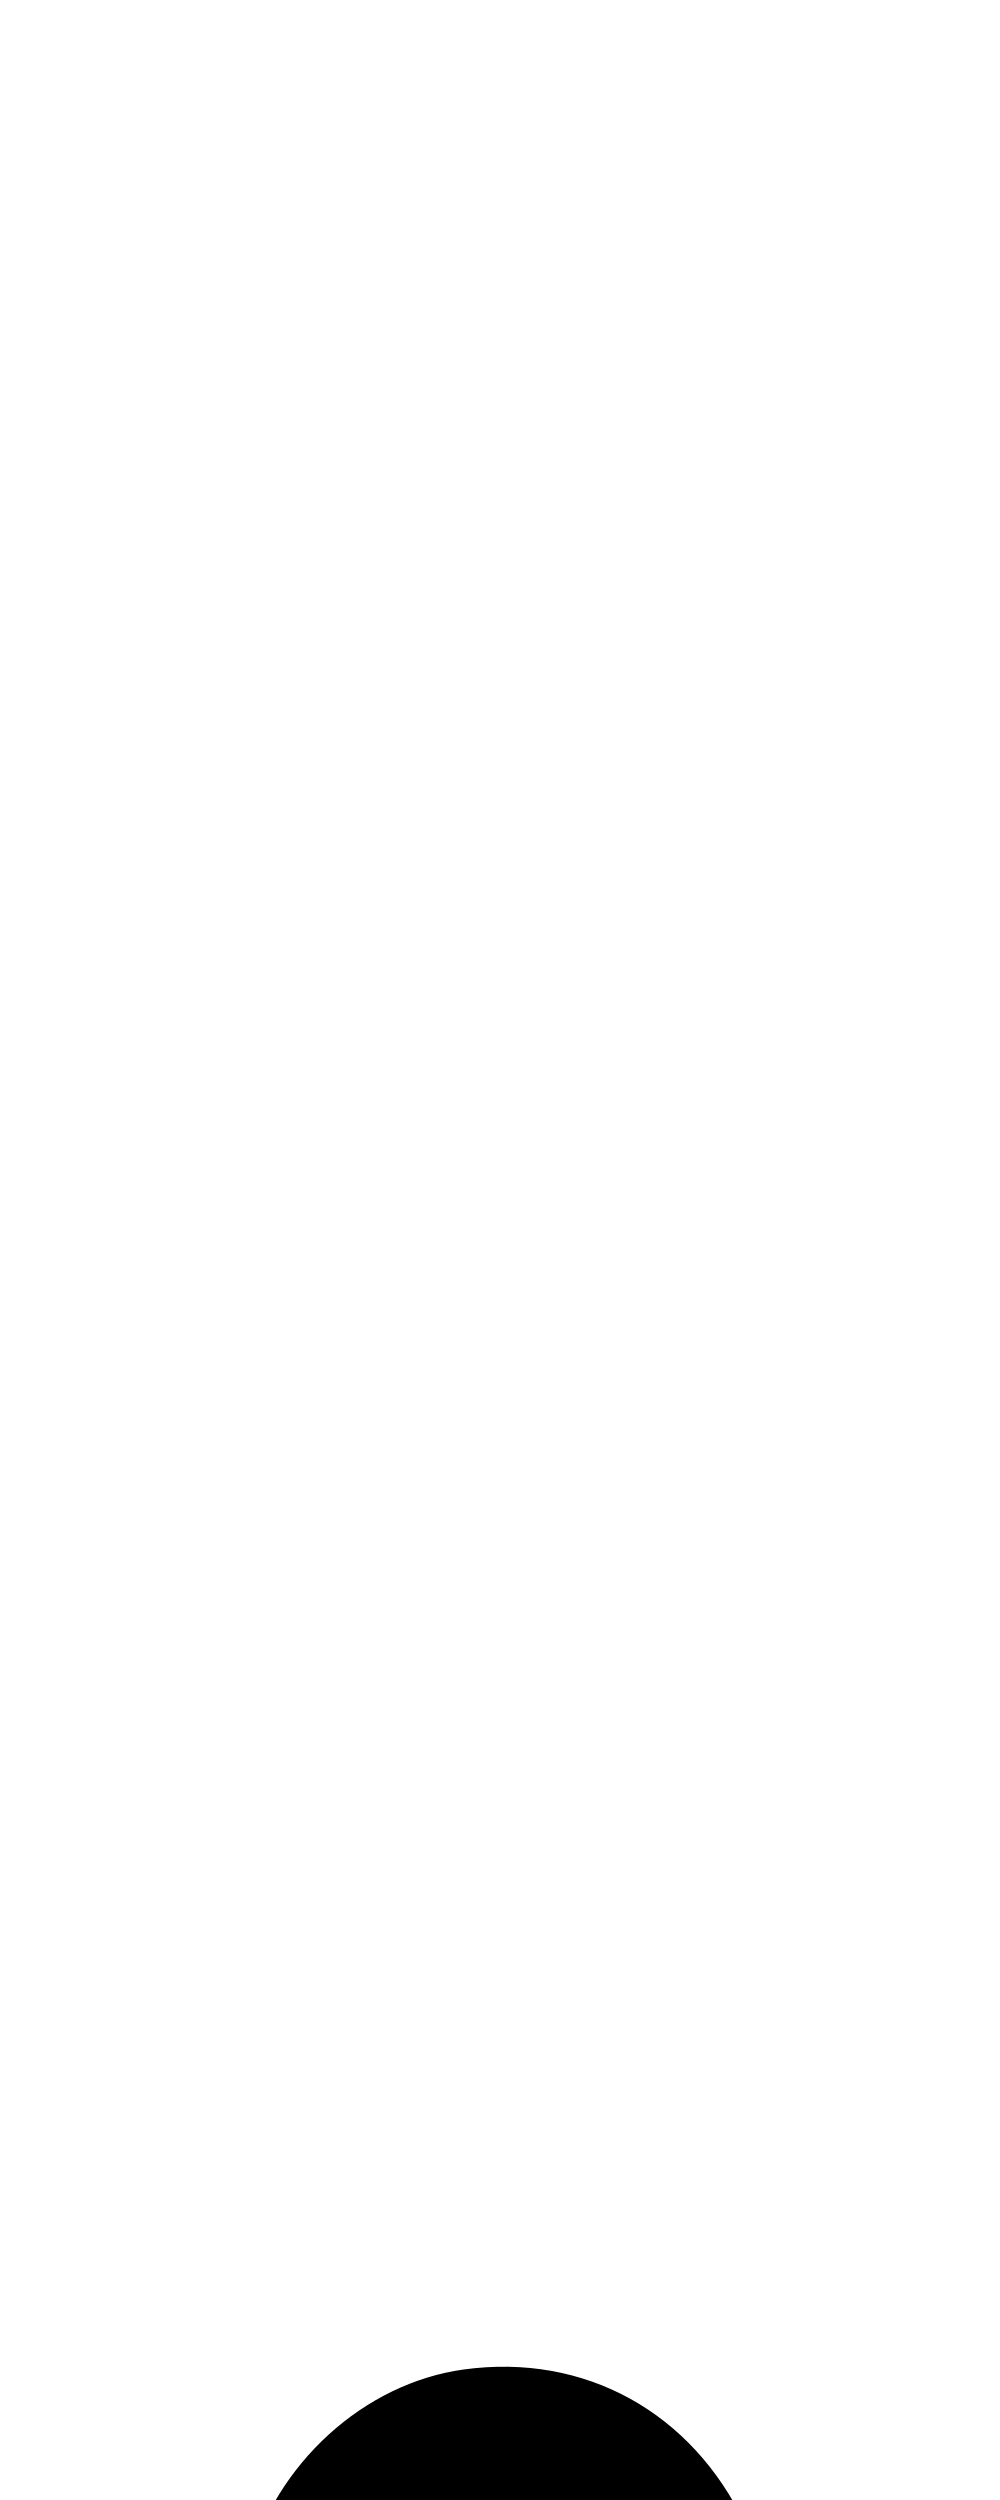
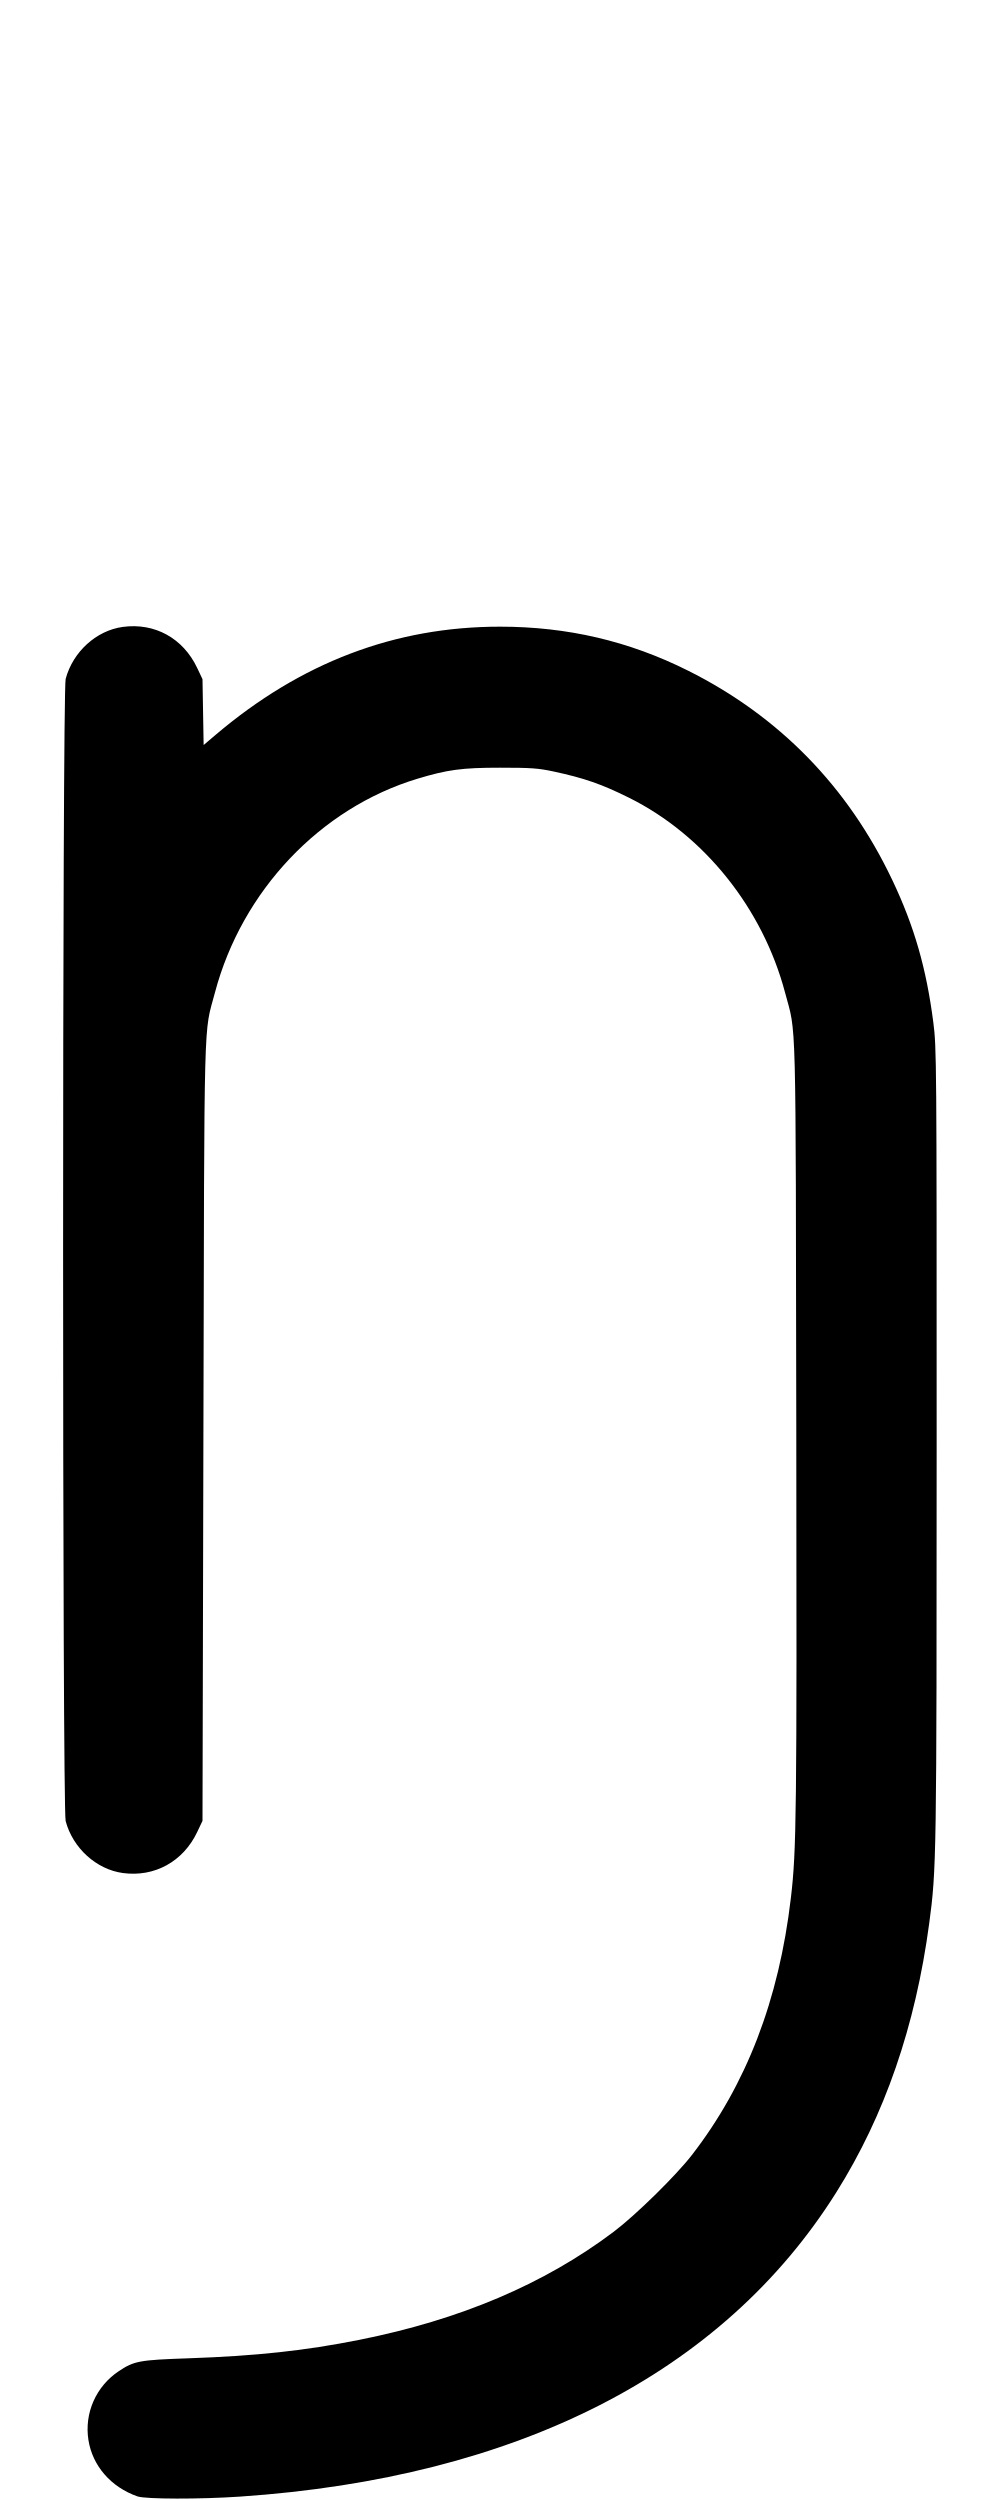
- <svg xmlns="http://www.w3.org/2000/svg" width="400" height="1000" viewBox="0 0 105.833 264.583" version="1.1" id="svg5">
+ <svg xmlns="http://www.w3.org/2000/svg" width="400" height="1000" viewBox="0 0 400 1000" version="1.1" id="svg5">
  <path d="M49.092 250.769 C 38.511 252.218,29.142 260.754,26.263 271.567 C 24.898 276.696,24.898 723.304,26.263 728.433 C 29.142 739.243,38.542 747.773,49.167 749.214 C 61.822 750.931,73.291 744.607,78.866 732.839 L 81.000 728.333 81.364 572.667 C 81.766 400.526,81.404 414.253,85.984 397.000 C 96.789 356.296,128.118 323.228,167.000 311.488 C 179.019 307.858,184.859 307.078,200.000 307.078 C 212.347 307.078,215.303 307.286,221.333 308.578 C 233.684 311.225,240.727 313.674,251.667 319.125 C 281.671 334.074,305.070 363.300,314.016 397.000 C 318.605 414.288,318.251 400.599,318.516 571.000 C 318.757 726.392,318.601 739.986,316.355 759.147 C 311.562 800.047,298.567 833.806,276.763 862.000 C 270.329 870.320,254.128 886.205,245.333 892.817 C 217.579 913.682,184.099 927.888,143.667 935.952 C 122.039 940.265,102.406 942.387,75.547 943.313 C 55.740 943.995,53.679 944.372,47.581 948.419 C 38.417 954.502,33.674 965.221,35.370 976.011 C 36.997 986.356,44.395 994.855,55.000 998.563 C 58.219 999.688,79.983 999.731,96.000 998.643 C 207.016 991.105,289.095 949.228,334.511 876.953 C 353.867 846.151,366.164 810.553,371.688 769.333 C 374.594 747.654,374.656 743.640,374.661 577.525 C 374.667 423.451,374.632 419.118,373.338 409.035 C 370.553 387.349,365.699 370.490,356.917 352.013 C 339.166 314.662,311.715 286.518,275.222 268.259 C 251.564 256.421,226.961 250.667,200.000 250.667 C 157.981 250.667,120.360 264.981,86.227 293.954 L 81.454 298.006 81.227 284.836 L 81.000 271.667 78.866 267.161 C 73.233 255.269,61.877 249.017,49.092 250.769 " stroke="none" fill-rule="evenodd" fill="black" />
</svg>
